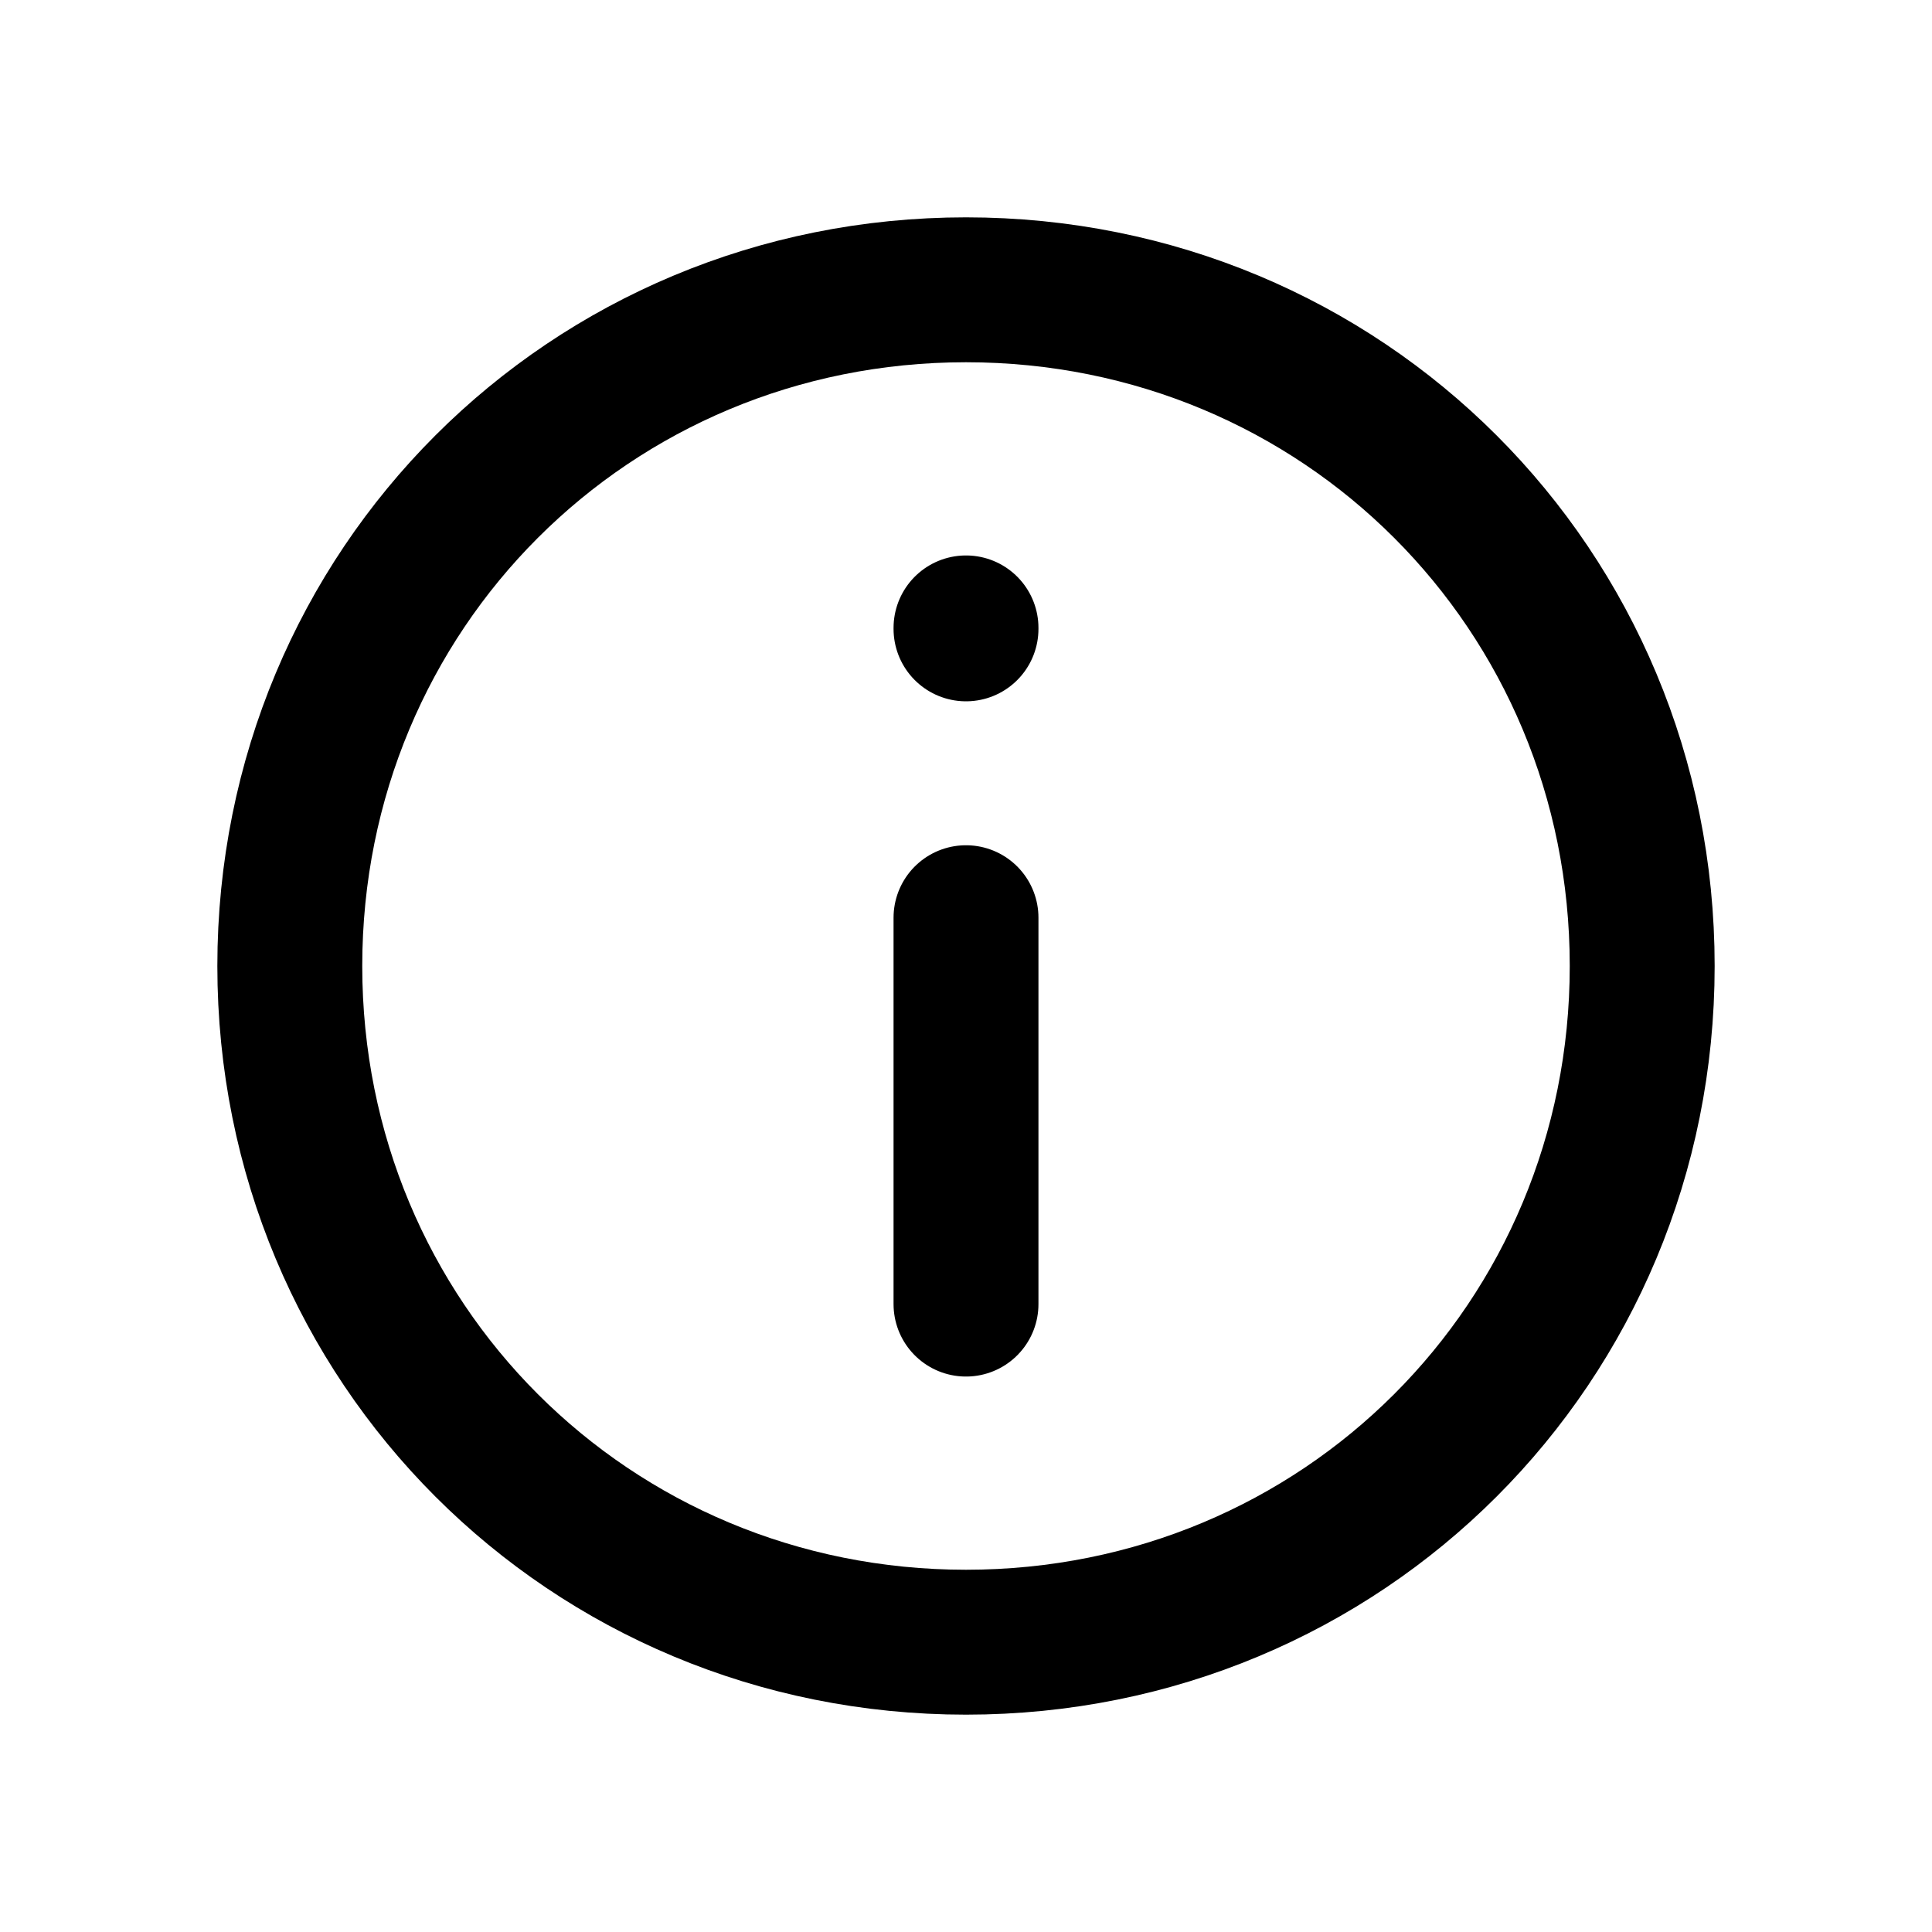
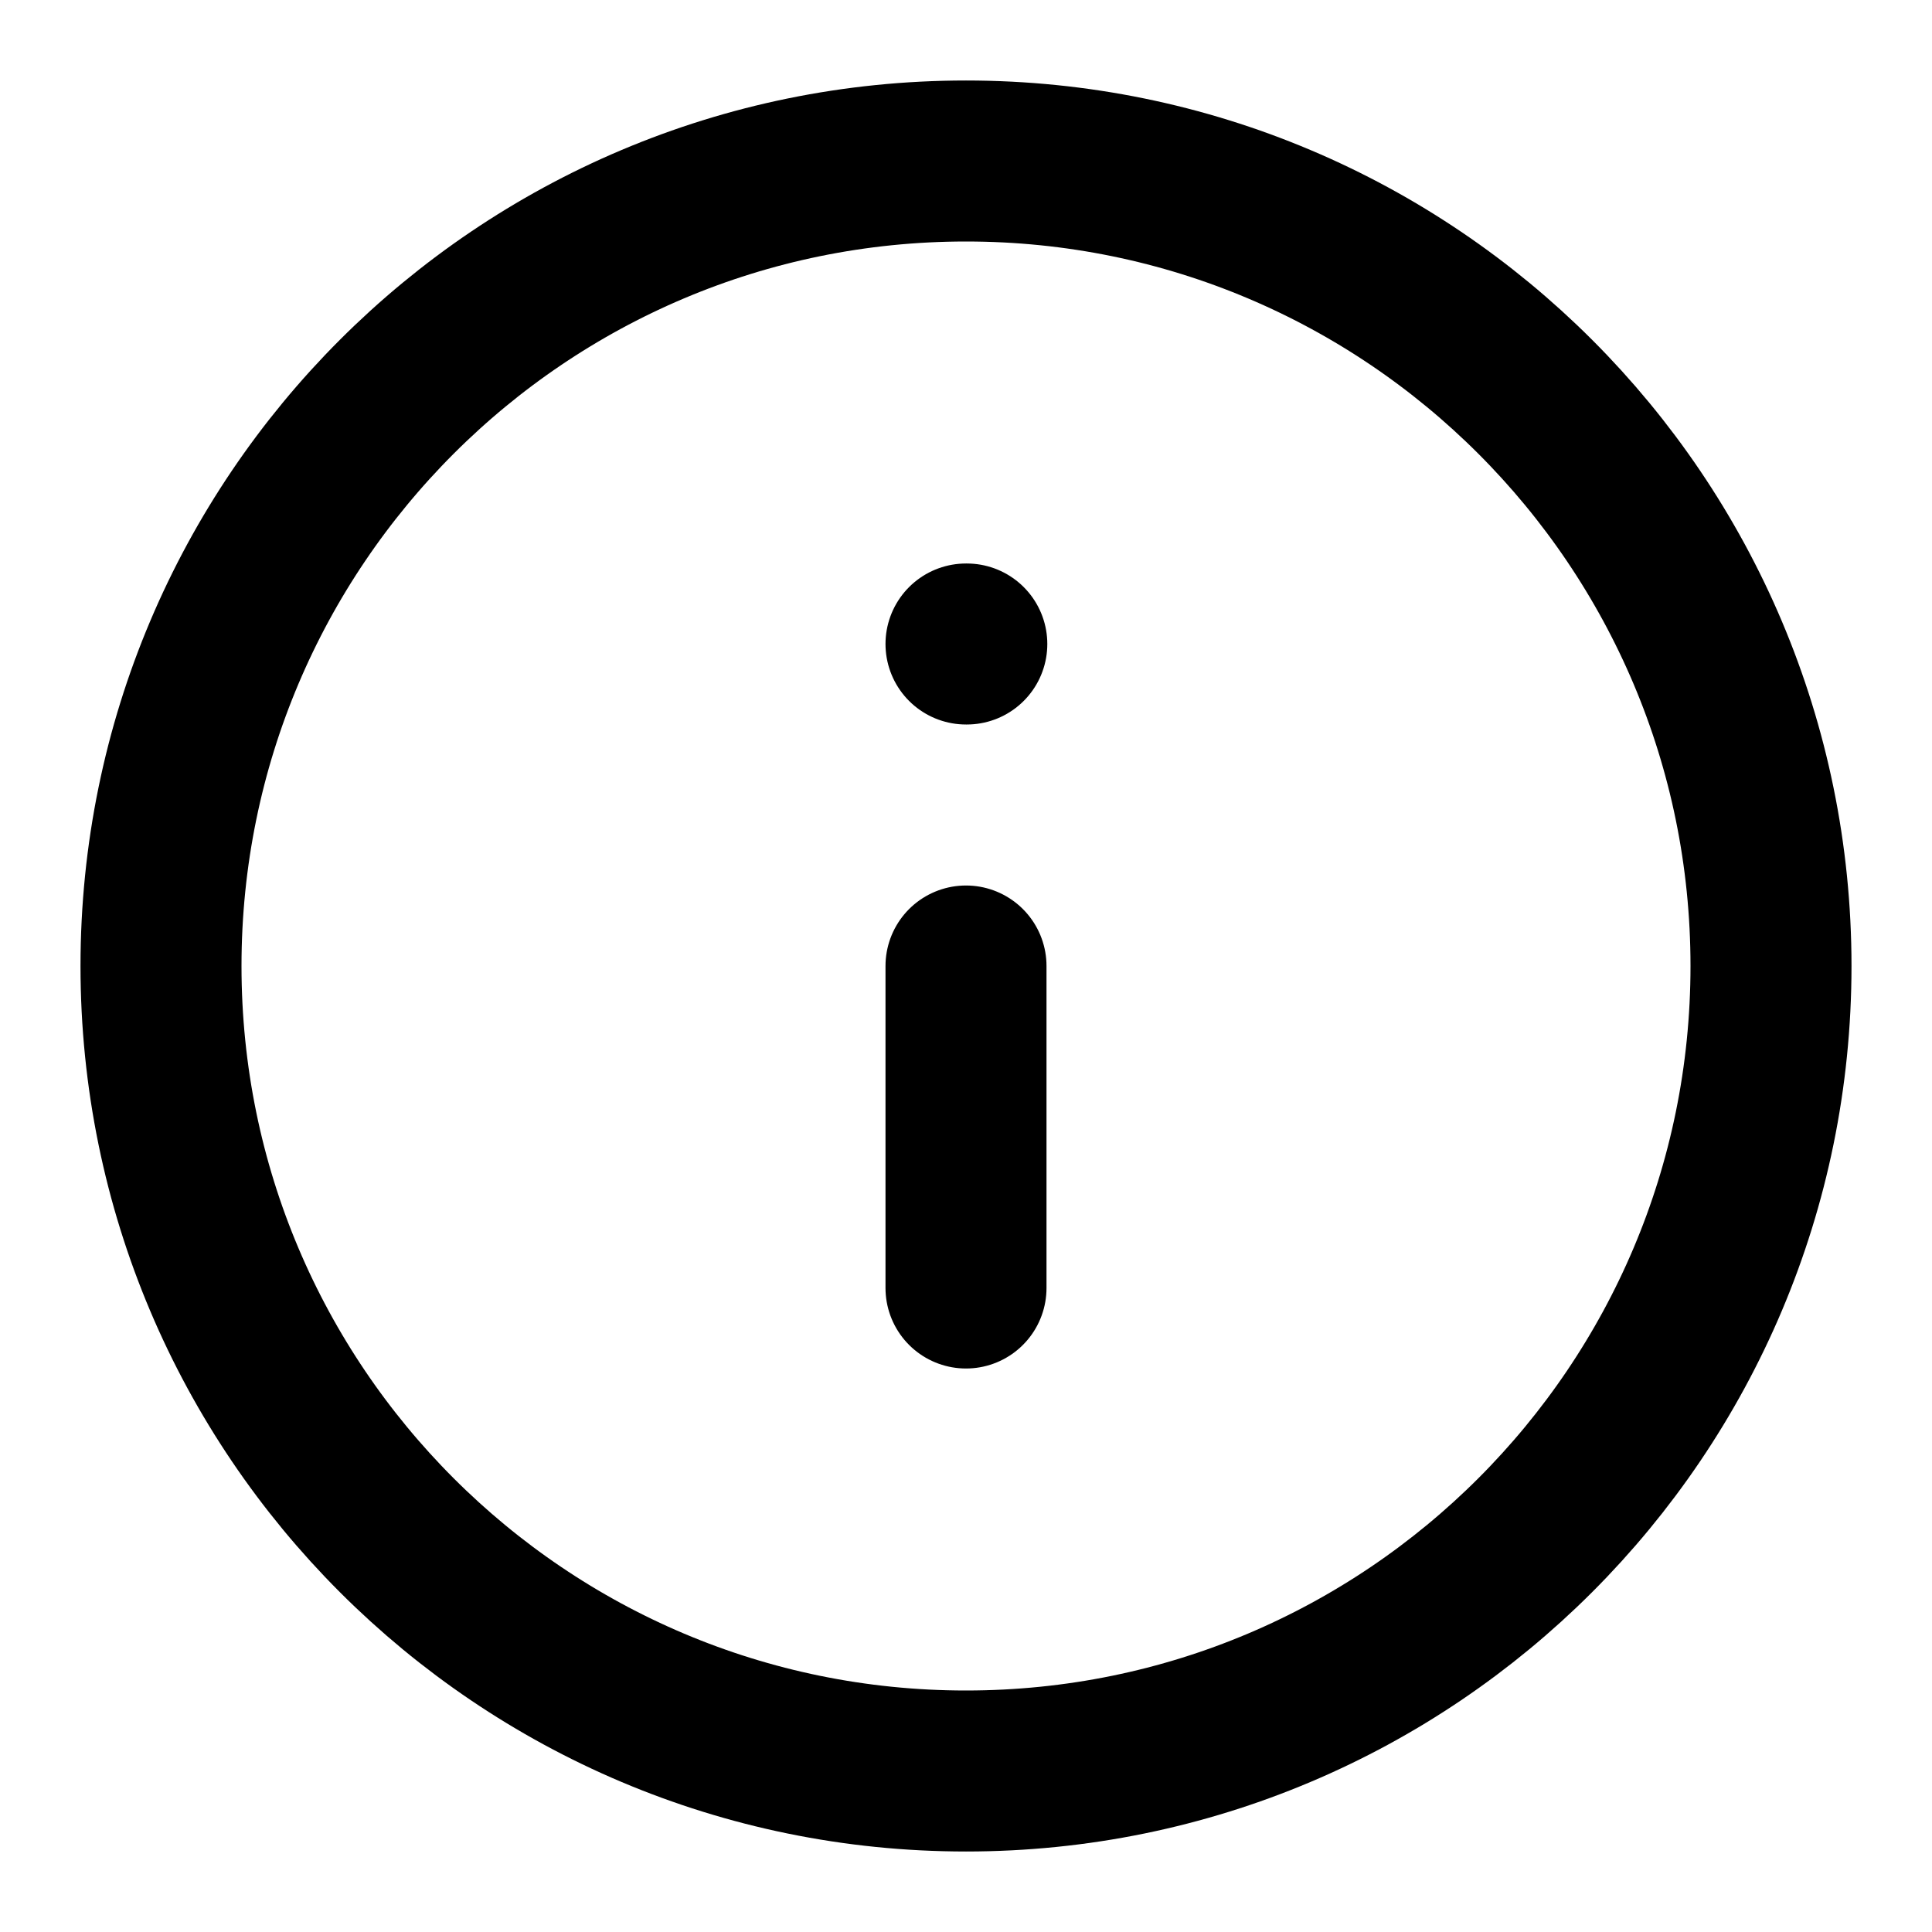
- <svg xmlns="http://www.w3.org/2000/svg" width="20" height="20" viewBox="0 0 20 20" fill="none" stroke="currentColor" stroke-width="1.5" stroke-linecap="round" stroke-linejoin="round">
-   <path d="M10 3c3.9 0 7 3.1 7 7s-3.1 7-7 7-7-3.1-7-7 3.1-7 7-7zM10 9.5v4M10 6.5v.01" />
+ <svg xmlns="http://www.w3.org/2000/svg" width="24" height="24" viewBox="0 0 24 24" fill="none" stroke="currentColor" stroke-width="2" stroke-linecap="round" stroke-linejoin="round">
+   <path d="M22 12C22 6.477 17.523 2 12 2C6.477 2 2 6.477 2 12C2 17.523 6.477 22 12 22C17.523 22 22 17.523 22 12ZM12 16L12 12M12 8L12.01 8" />
</svg>
